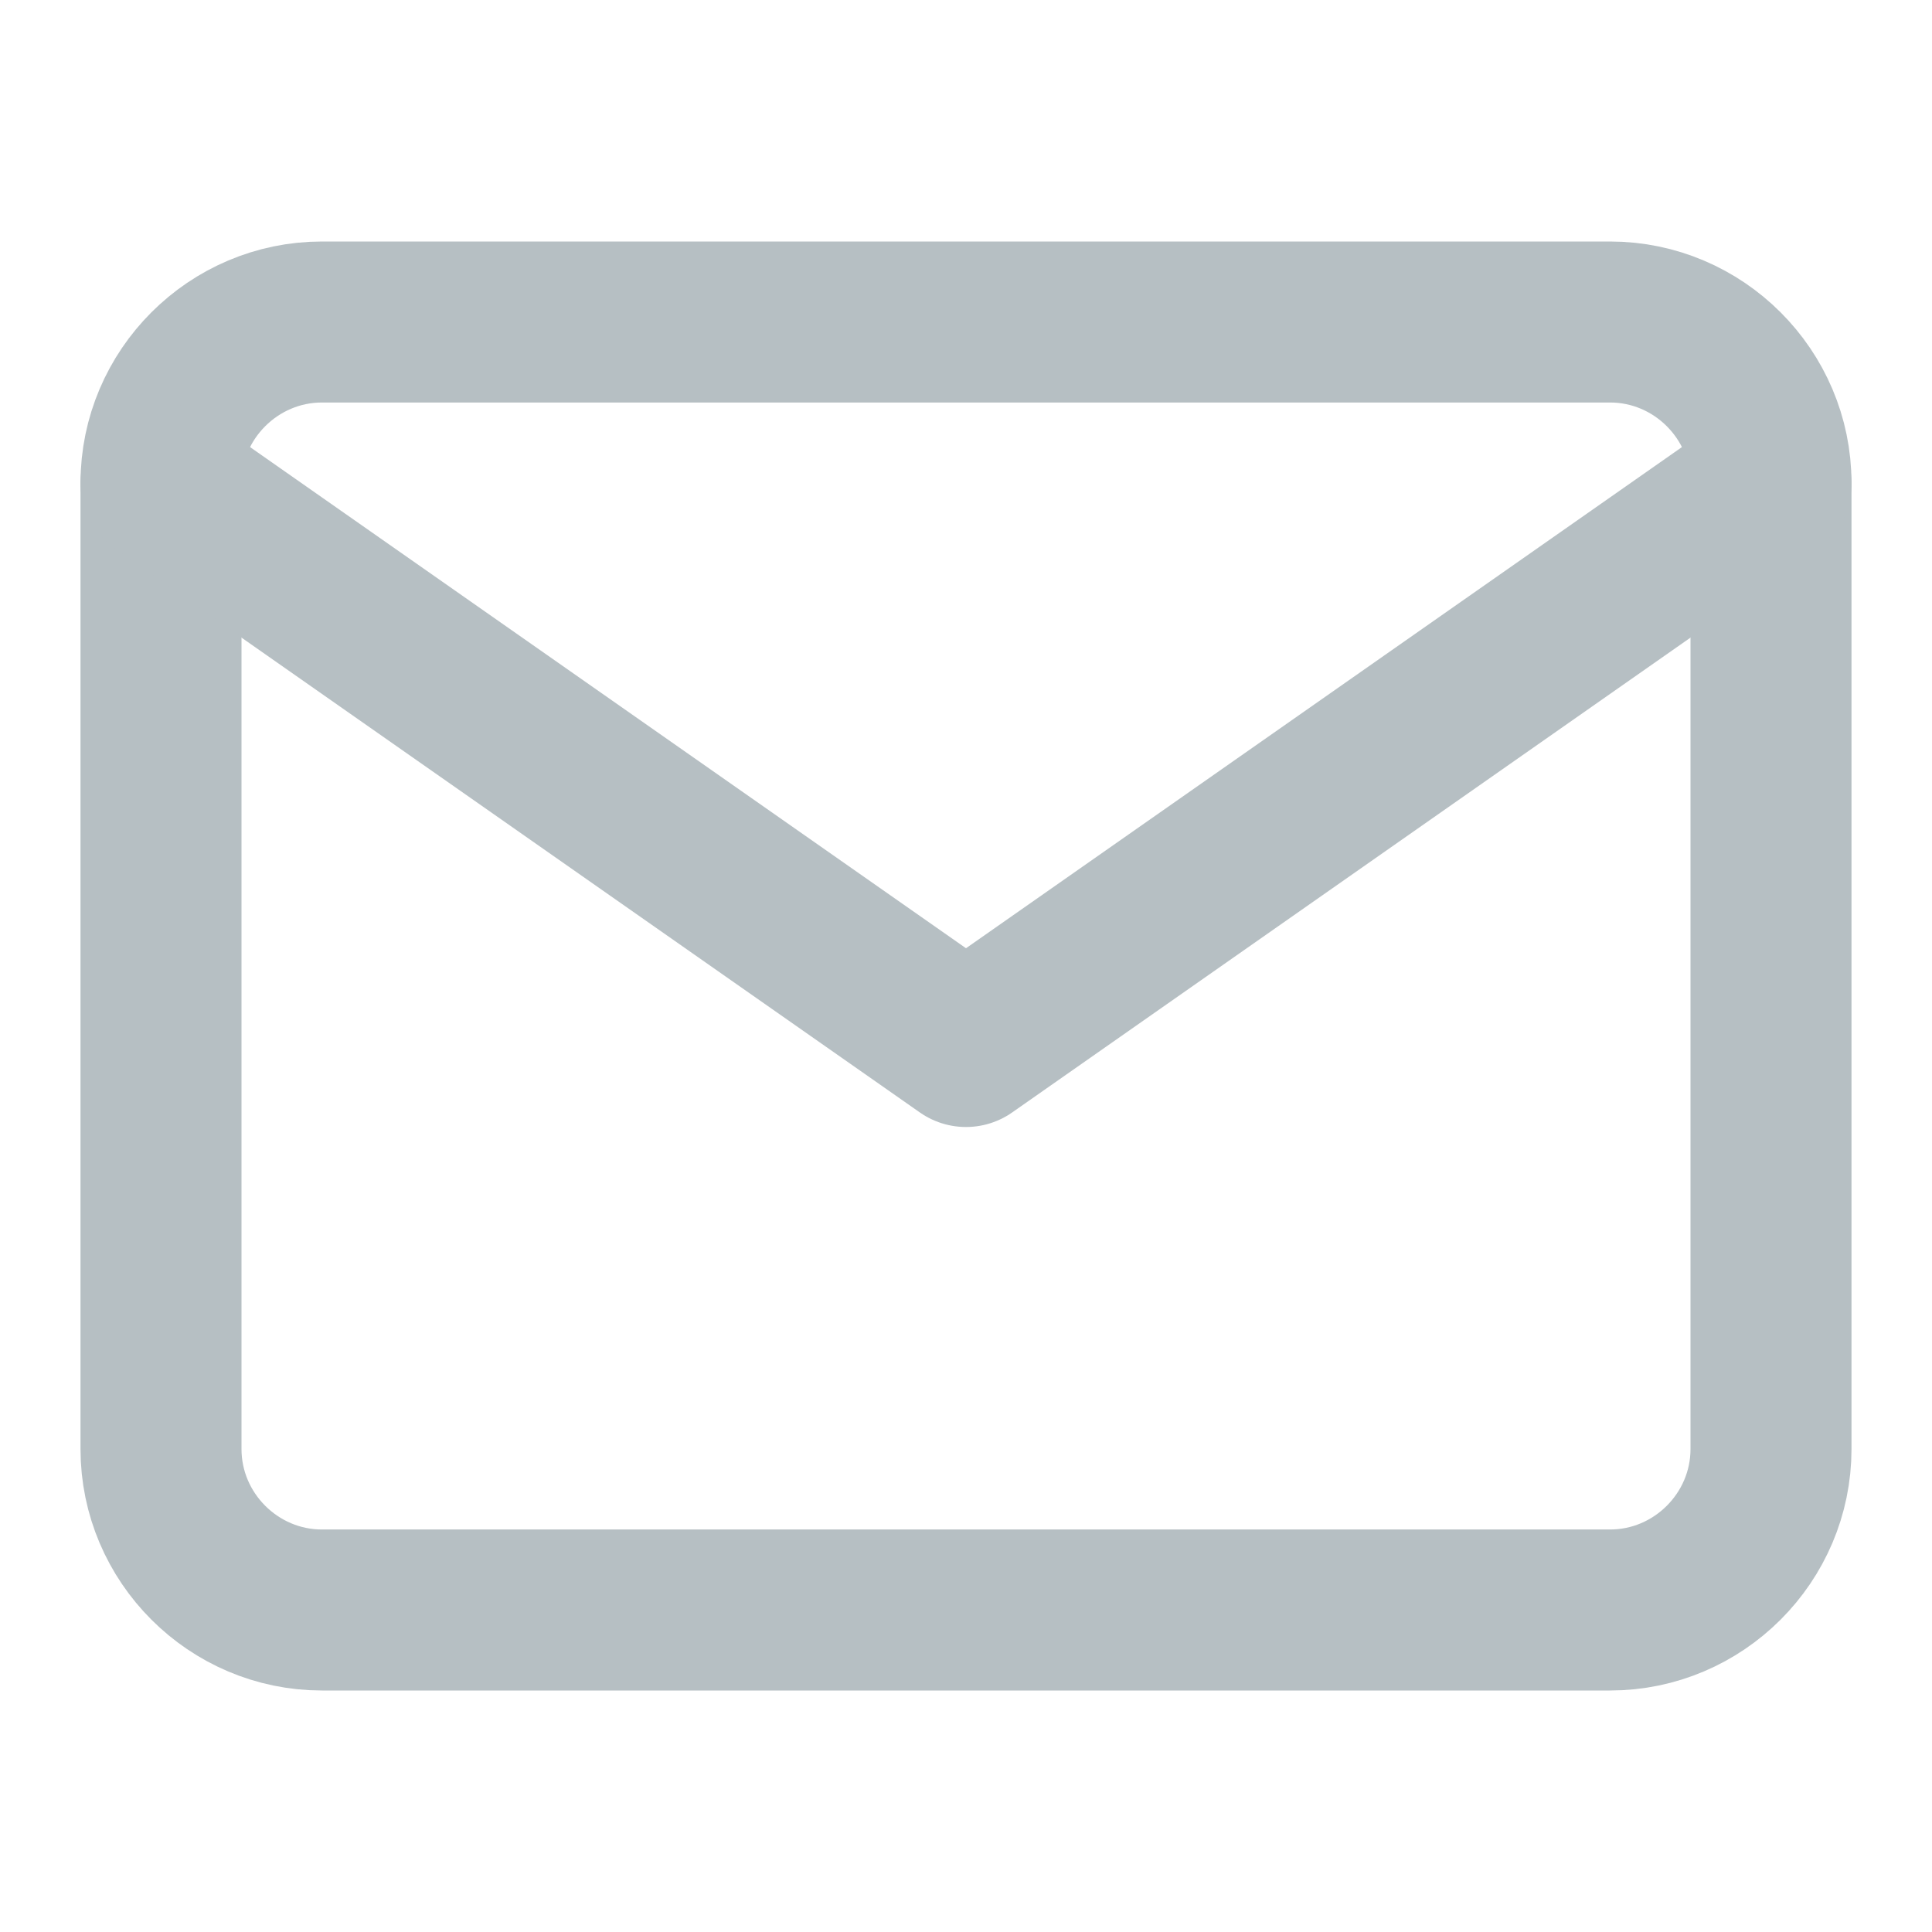
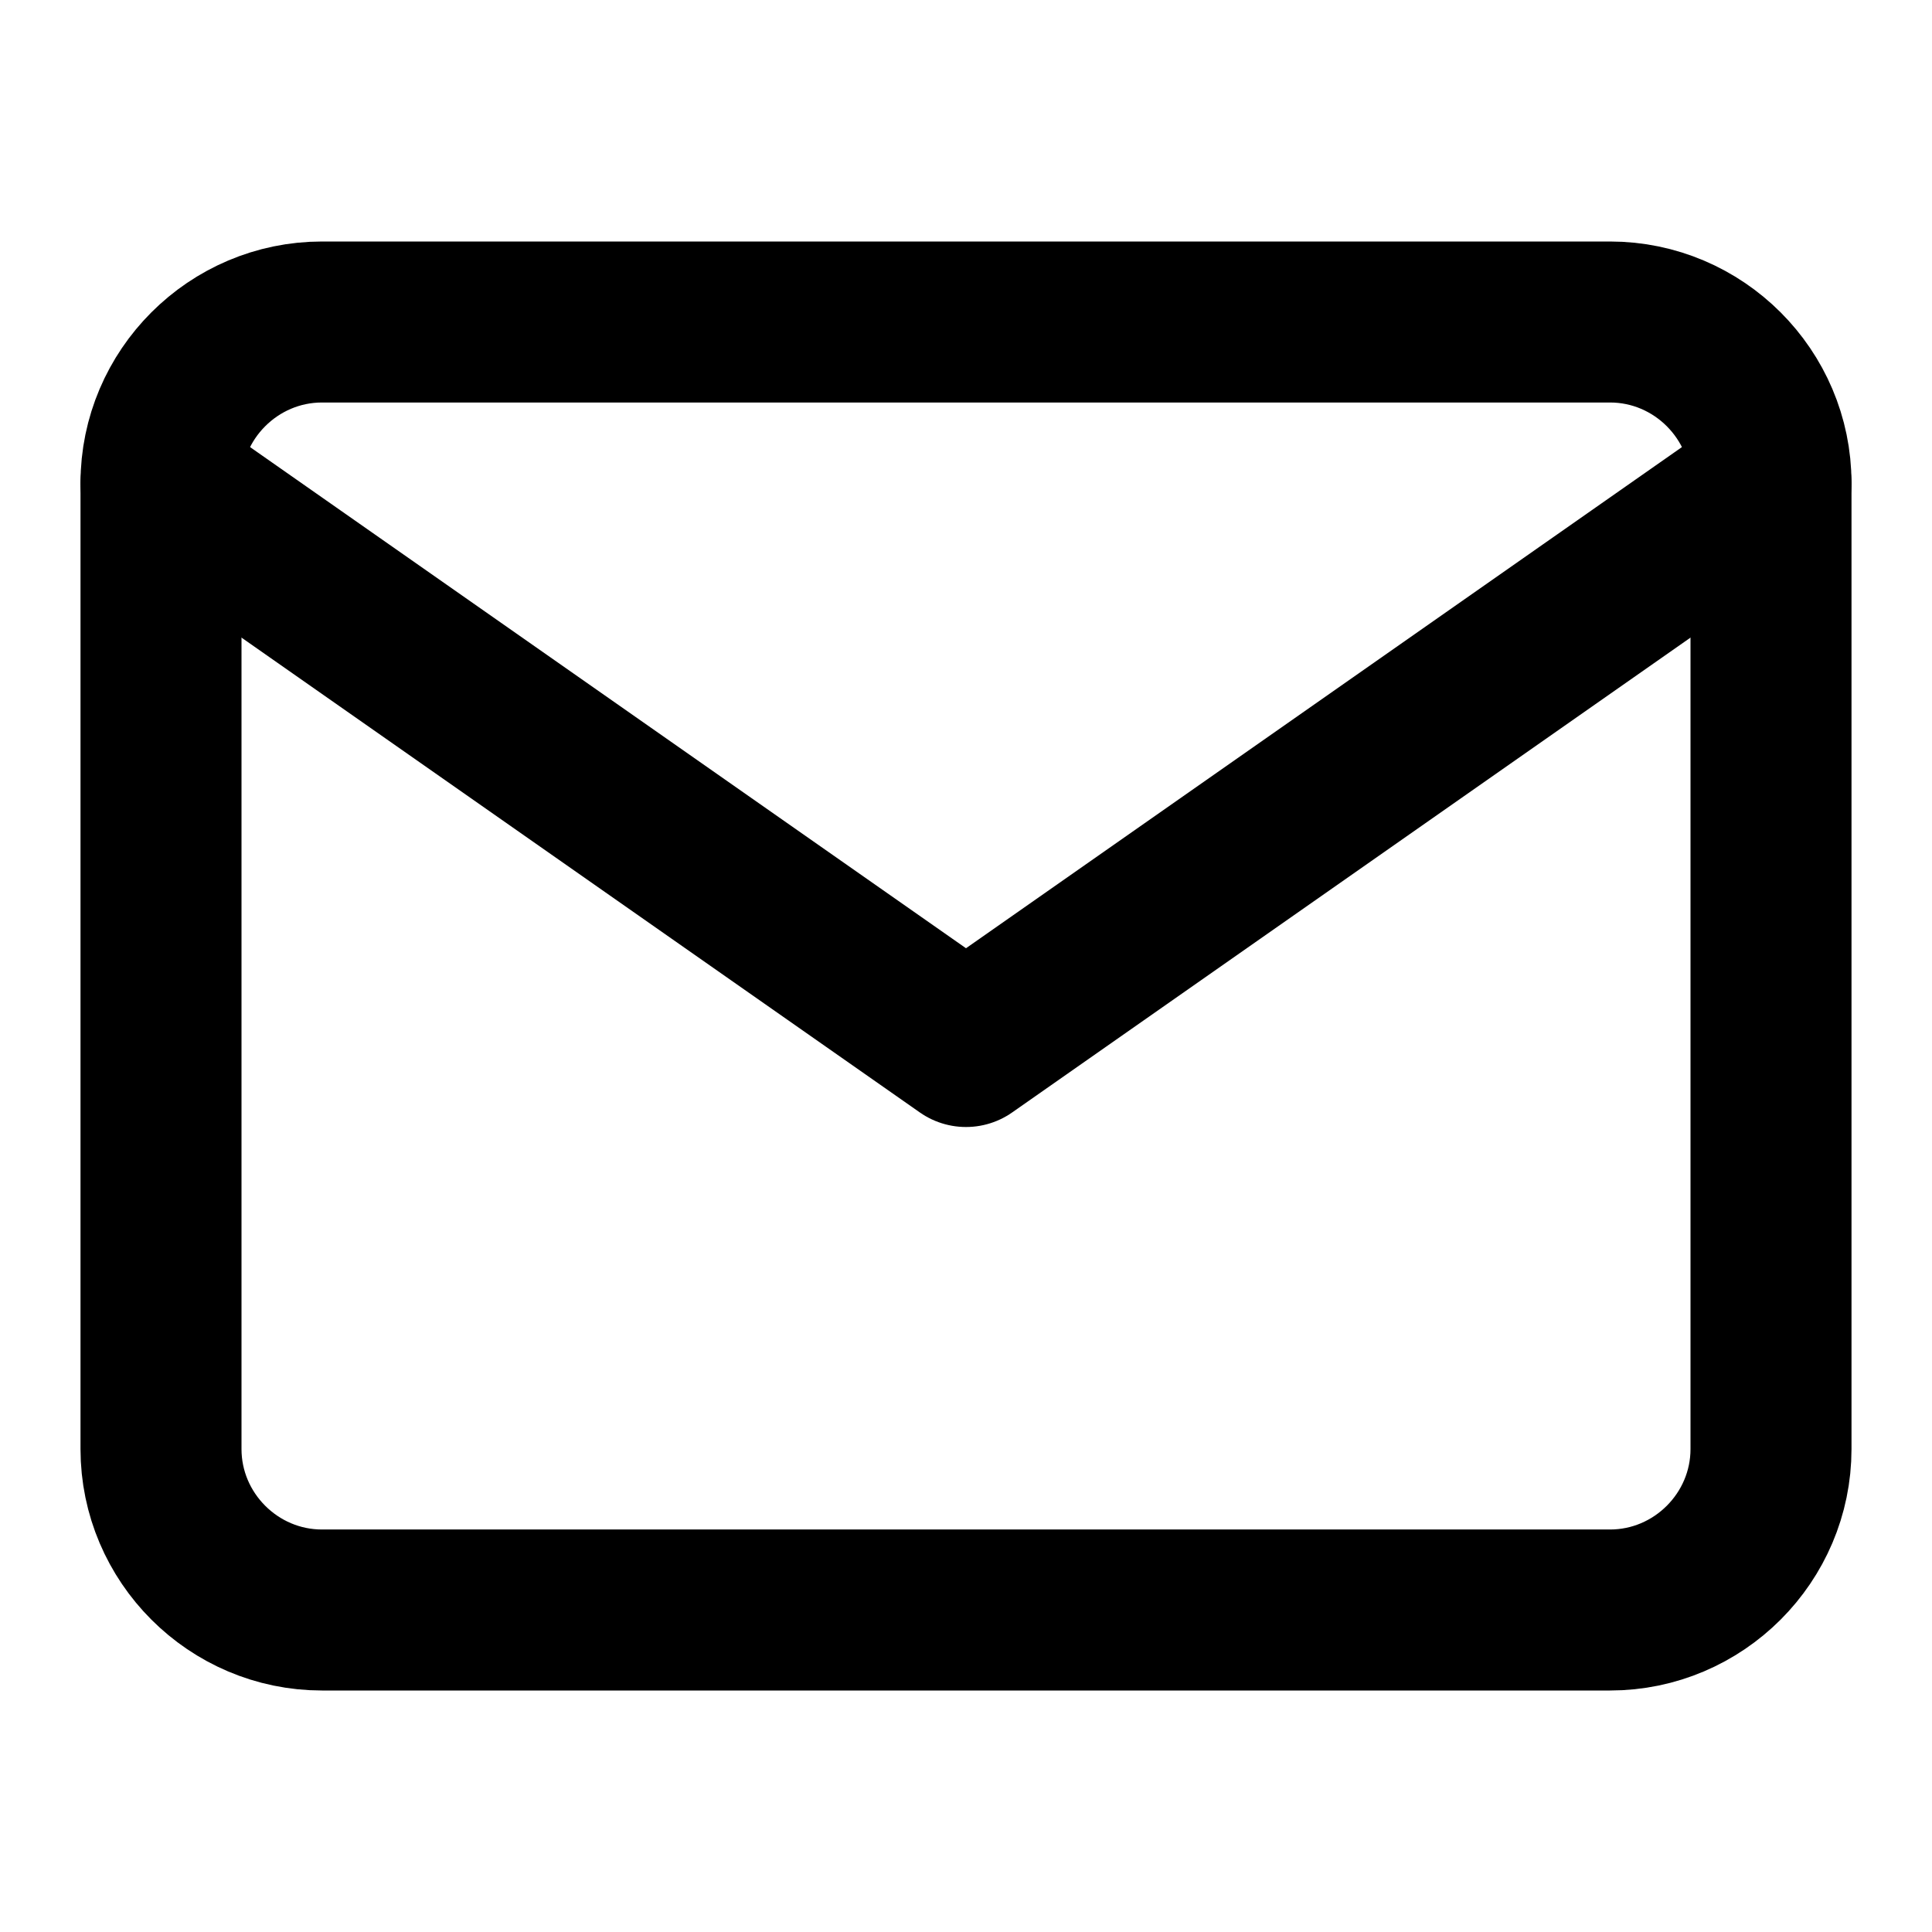
- <svg xmlns="http://www.w3.org/2000/svg" width="24" height="24" viewBox="0 0 24 24" fill="none" stroke="#b6bfc3" stroke-width="2" stroke-linecap="round" stroke-linejoin="round" class="feather feather-mail">
+ <svg xmlns="http://www.w3.org/2000/svg" width="24" height="24" viewBox="0 0 24 24" fill="none" stroke="currentColor" stroke-width="2" stroke-linecap="round" stroke-linejoin="round" class="feather feather-mail">
  <path d="M4 4h16c1.1 0 2 .9 2 2v12c0 1.1-.9 2-2 2H4c-1.1 0-2-.9-2-2V6c0-1.1.9-2 2-2z" />
  <polyline points="22,6 12,13 2,6" />
</svg>
